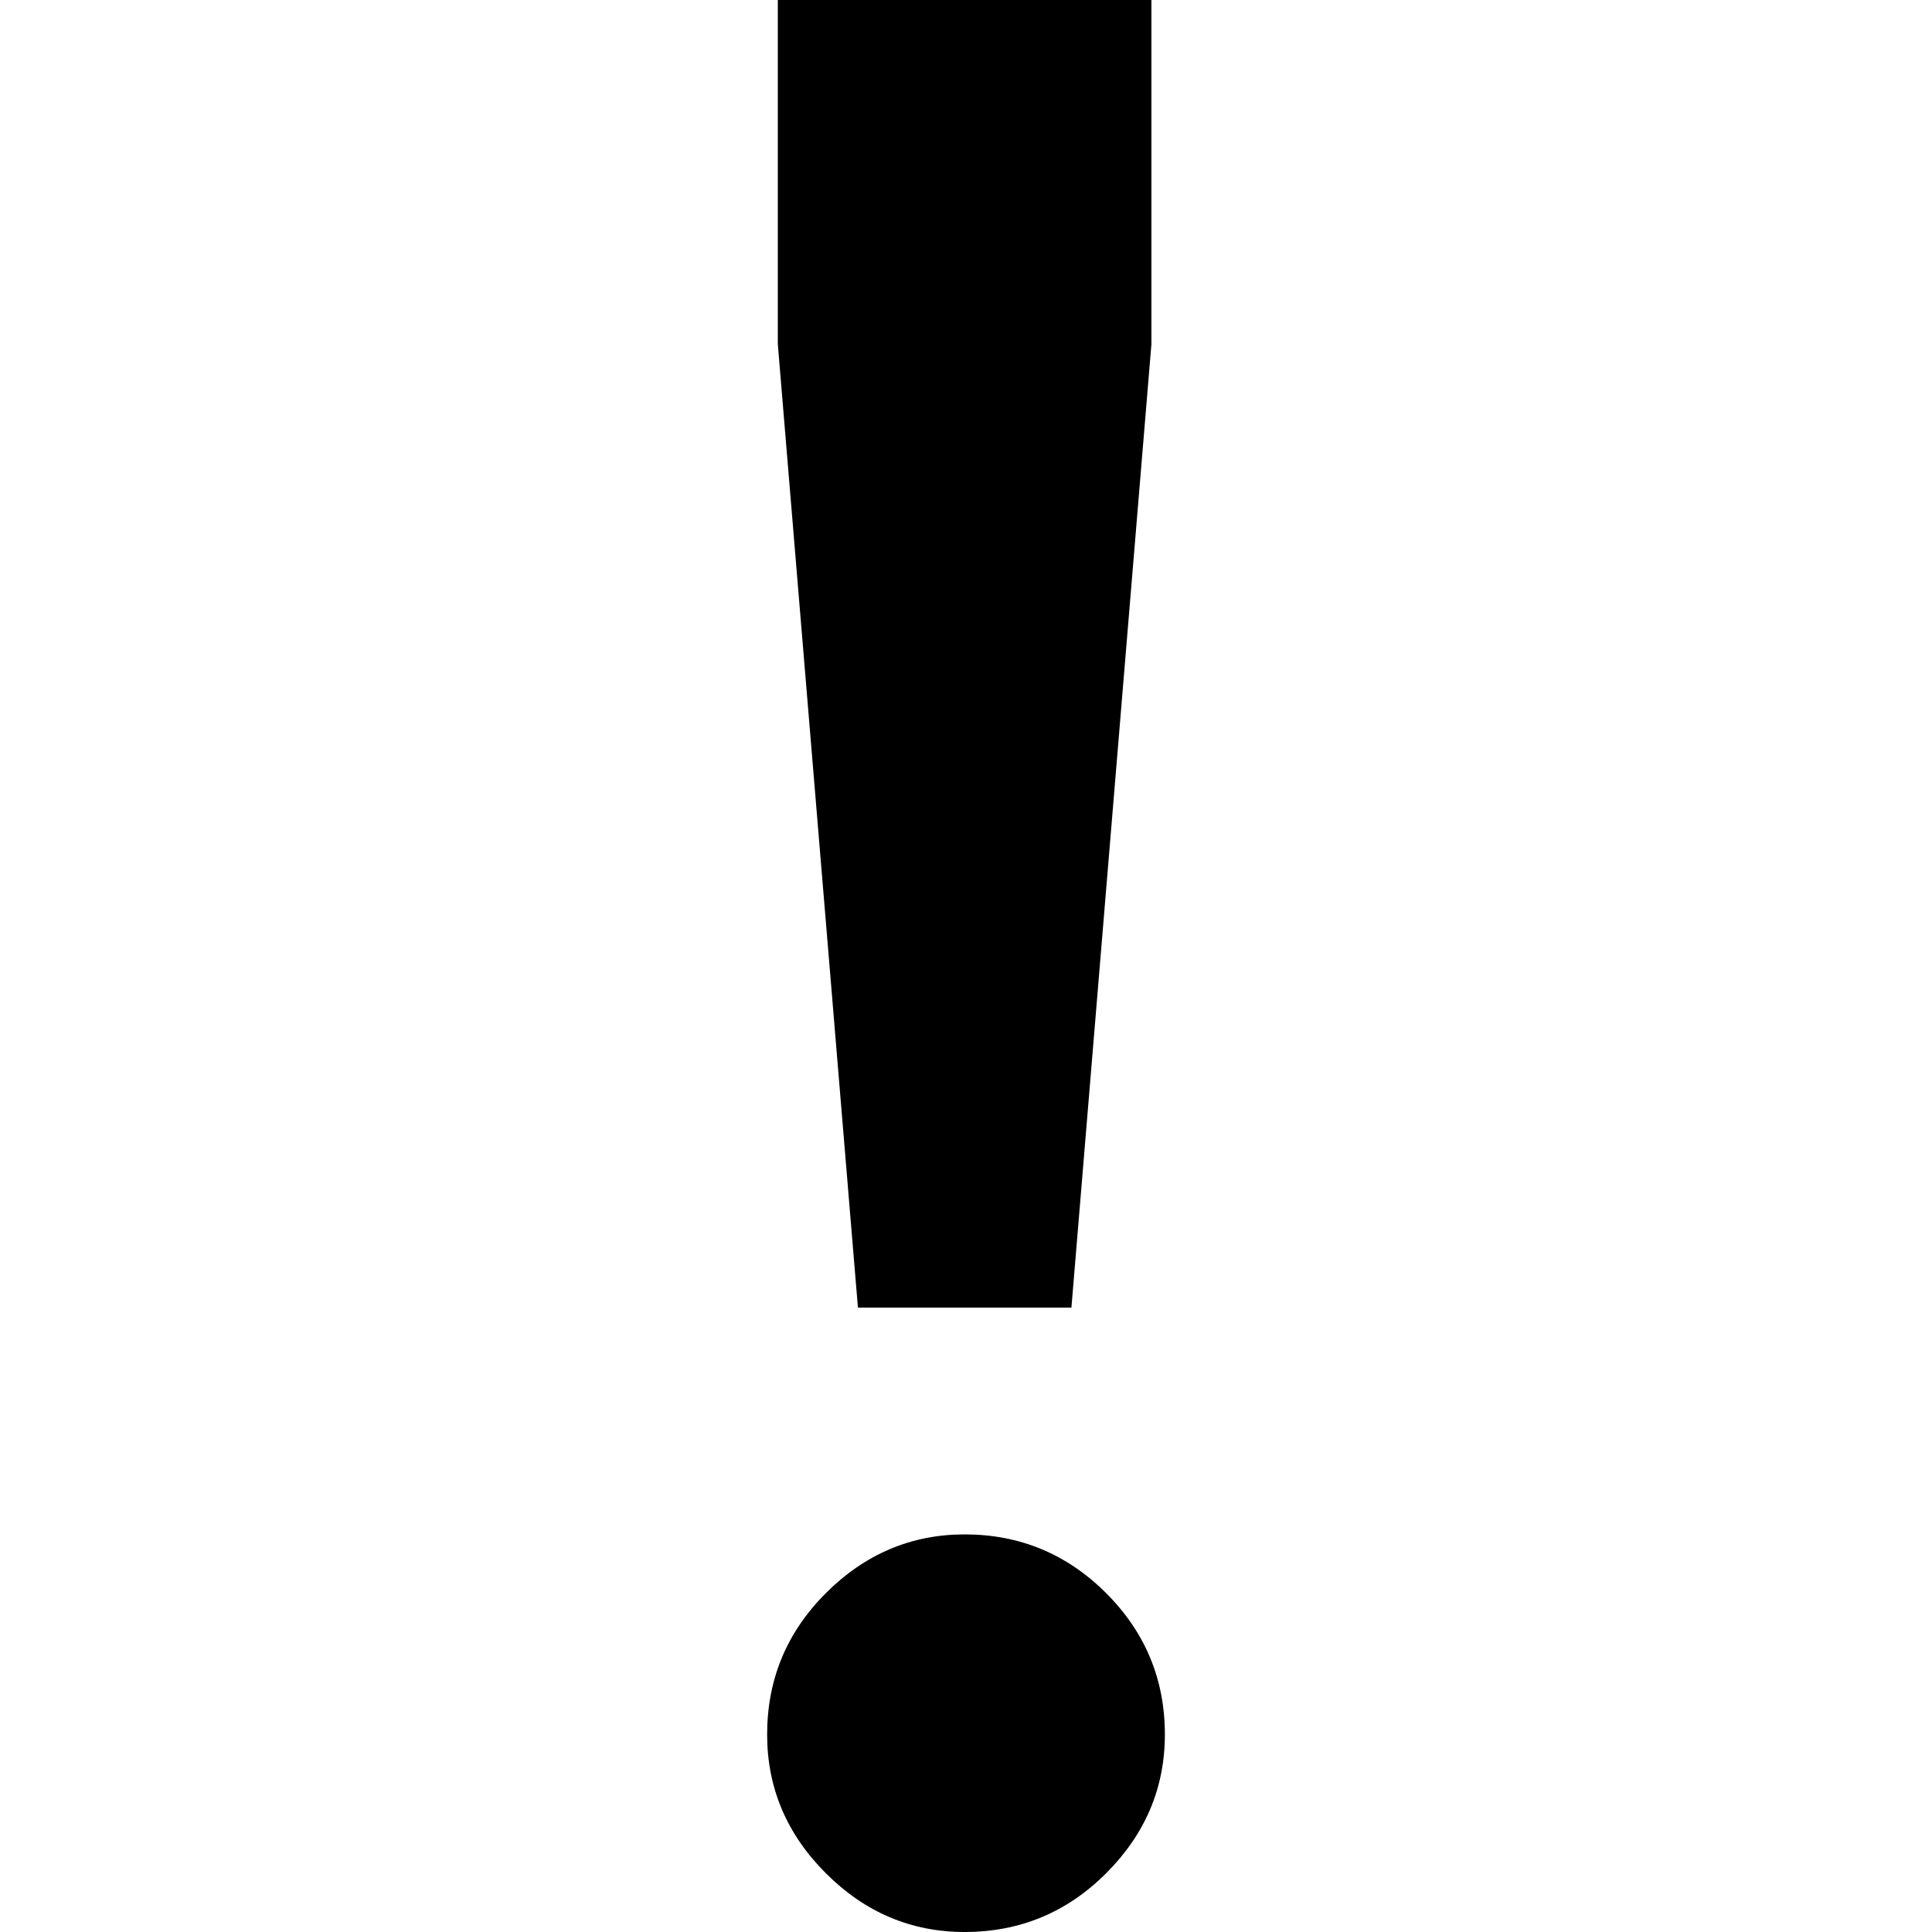
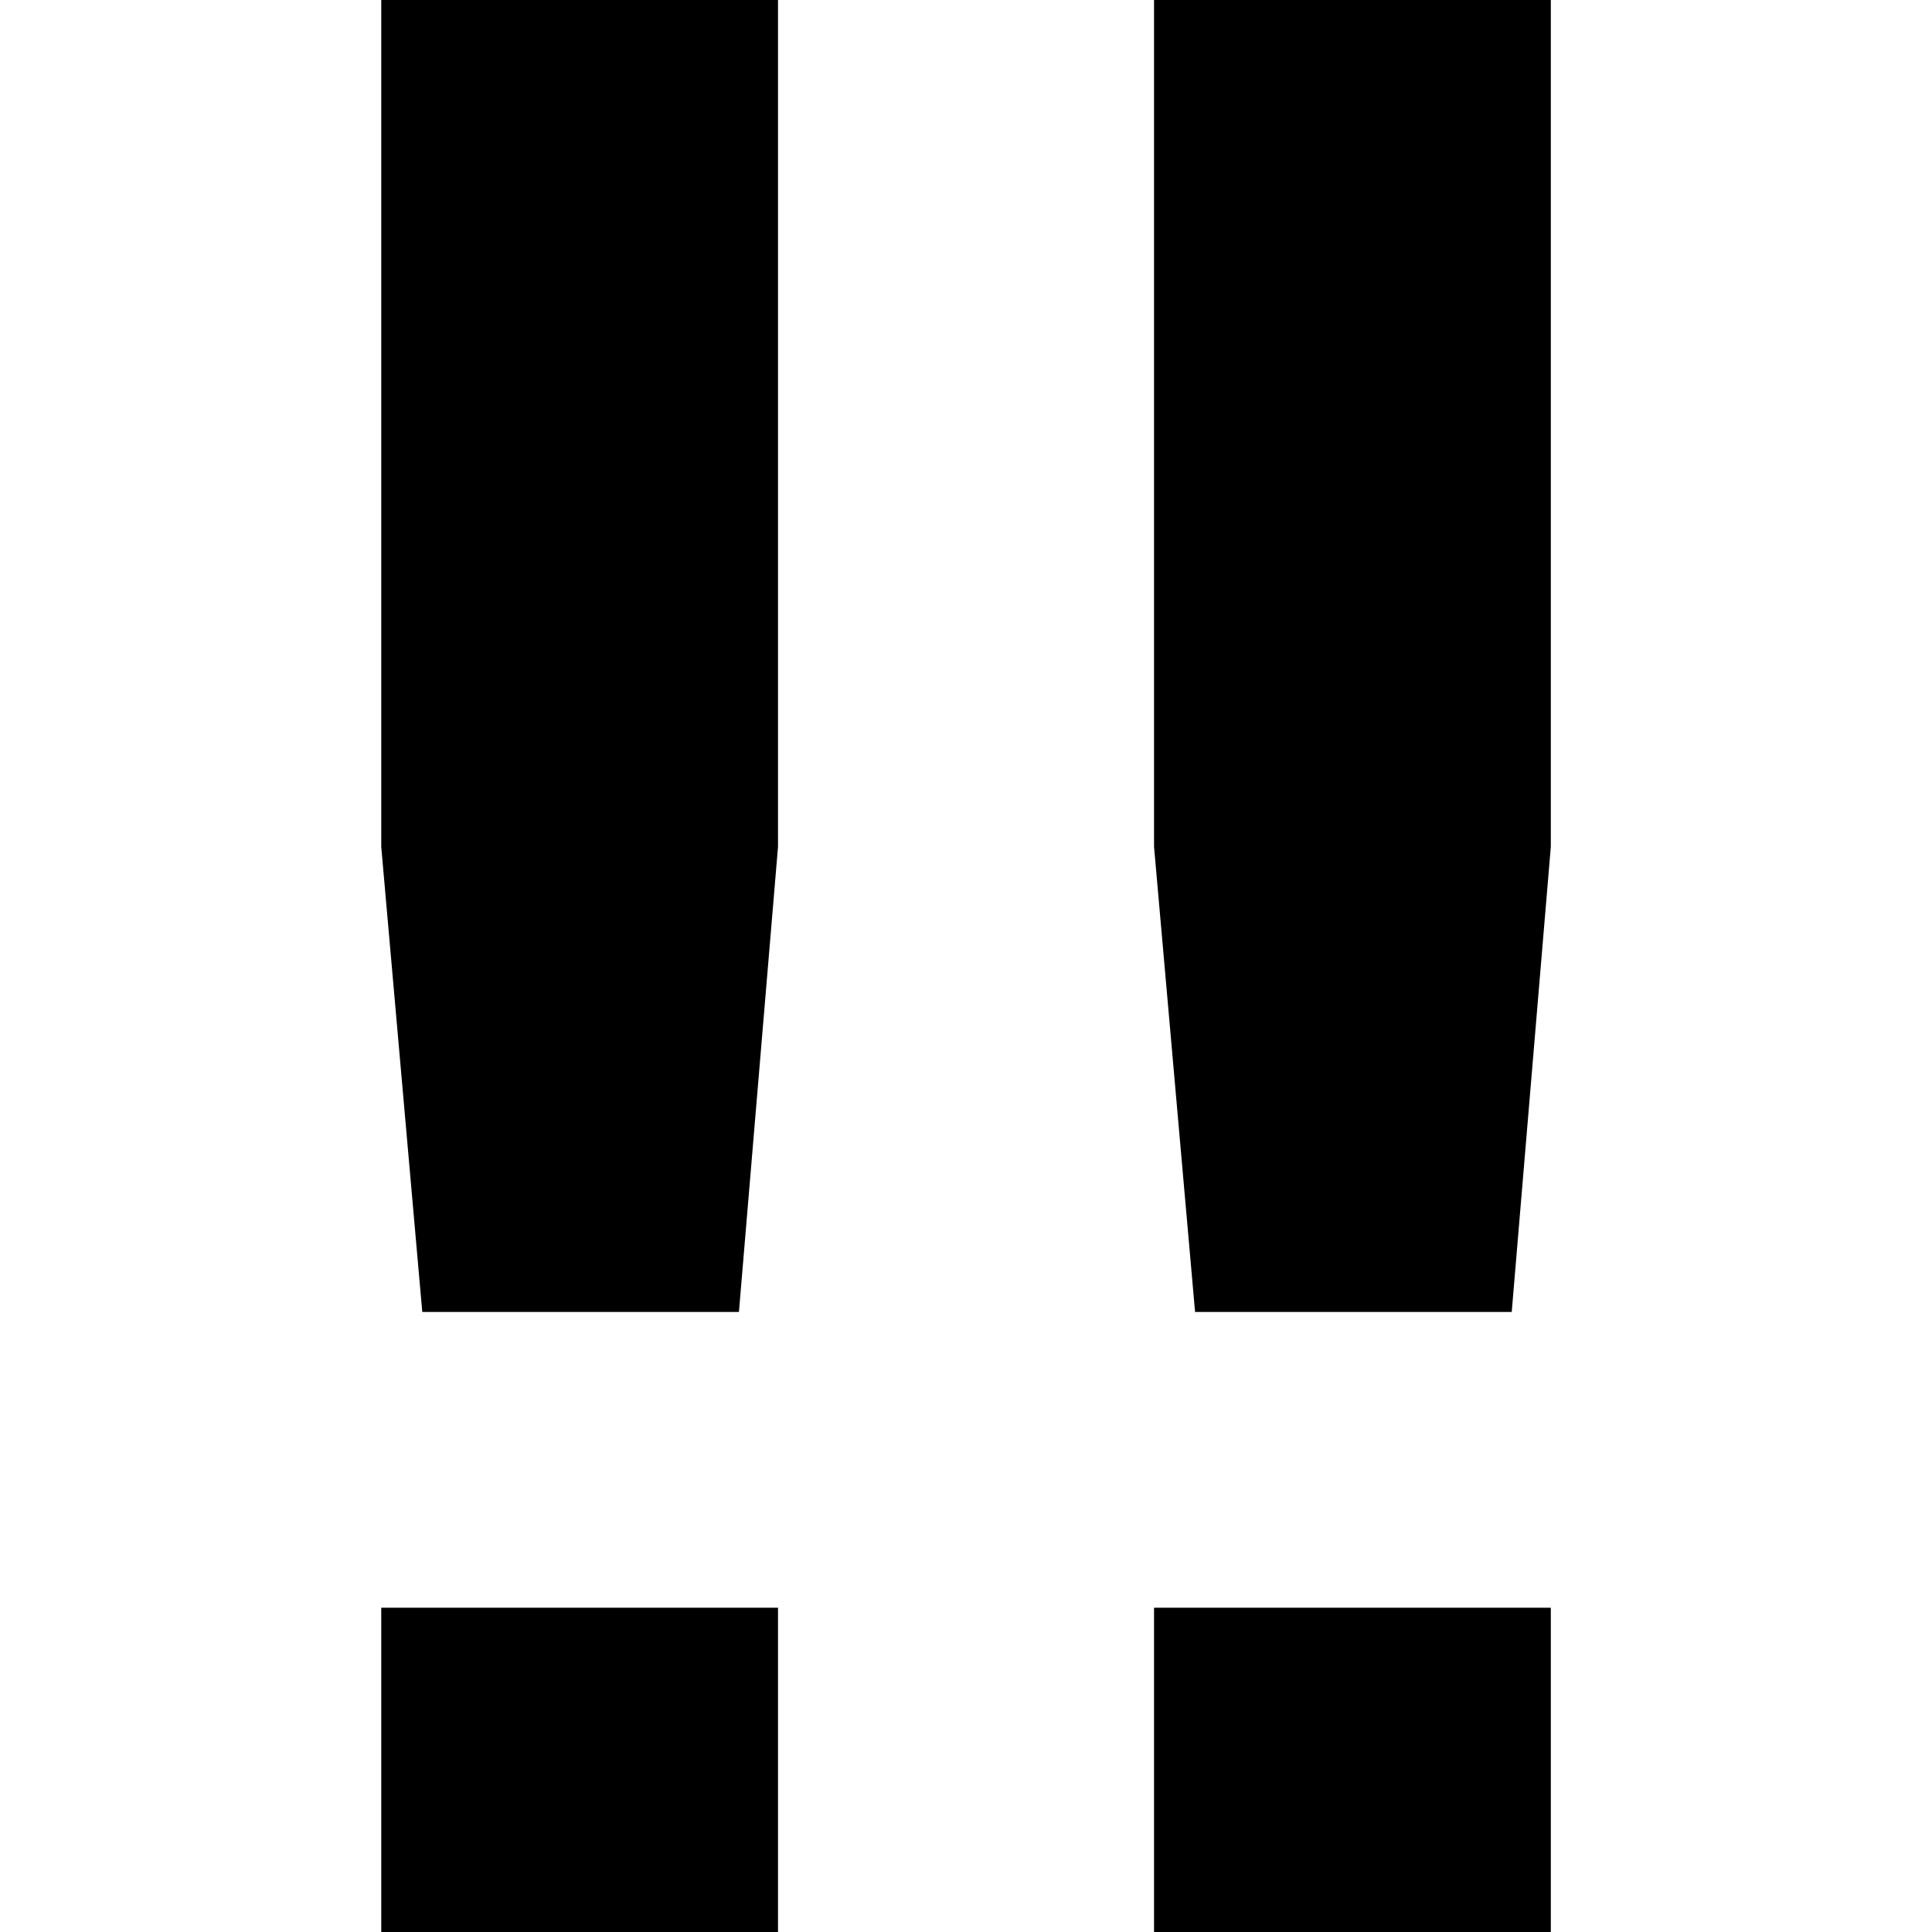
<svg xmlns="http://www.w3.org/2000/svg" width="30" height="30" viewBox="0 0 30 30" id="svg4454" version="1.1">
  <defs id="defs4456" />
  <g id="layer15" style="display:inline">
-     <path style="font-style:normal;font-variant:normal;font-weight:normal;font-stretch:normal;font-size:medium;line-height:125%;font-family:Montserrat;-inkscape-font-specification:Montserrat;letter-spacing:0px;word-spacing:0px;fill:#000000;fill-opacity:1;stroke:none;stroke-width:1px;stroke-linecap:butt;stroke-linejoin:miter;stroke-opacity:1" d="M 12.078 0 L 12.078 5.346 L 13.322 20.305 L 16.637 20.305 L 17.879 5.346 L 17.879 0 L 12.078 0 z M 14.979 23.826 C 14.15 23.826 13.432 24.131 12.824 24.738 C 12.216 25.346 11.912 26.077 11.912 26.934 C 11.912 27.762 12.216 28.48 12.824 29.088 C 13.432 29.696 14.15 30 14.979 30 C 15.835 30 16.568 29.696 17.176 29.088 C 17.784 28.48 18.088 27.762 18.088 26.934 C 18.088 26.077 17.784 25.346 17.176 24.738 C 16.568 24.131 15.835 23.826 14.979 23.826 z " id="path3338" />
+     <g id="g3346" transform="translate(4.821005,0.2639373)">
+       <path d="m 13.099,24.701 6.161,0 0,5.139 -6.161,0 0,-5.139 z m 0,-25.068 6.161,0 0,13.252 -0.607,7.223 -4.917,0 -0.637,-7.223 0,-13.252 z" style="font-style:normal;font-variant:normal;font-weight:normal;font-stretch:normal;font-size:medium;line-height:125%;font-family:Montserrat;-inkscape-font-specification:Montserrat;letter-spacing:0px;word-spacing:0px;fill:#000000;fill-opacity:1;stroke:none;stroke-width:1px;stroke-linecap:butt;stroke-linejoin:miter;stroke-opacity:1" id="path3338" />
+       <path id="path3342" style="font-style:normal;font-variant:normal;font-weight:normal;font-stretch:normal;font-size:medium;line-height:125%;font-family:Montserrat;-inkscape-font-specification:Montserrat;letter-spacing:0px;word-spacing:0px;fill:#000000;fill-opacity:1;stroke:none;stroke-width:1px;stroke-linecap:butt;stroke-linejoin:miter;stroke-opacity:1" d="m 1.099,24.701 6.161,0 0,5.139 -6.161,0 0,-5.139 z m 0,-25.068 6.161,0 0,13.252 -0.607,7.223 -4.917,0 -0.637,-7.223 0,-13.252 z" />
+     </g>
  </g>
</svg>
